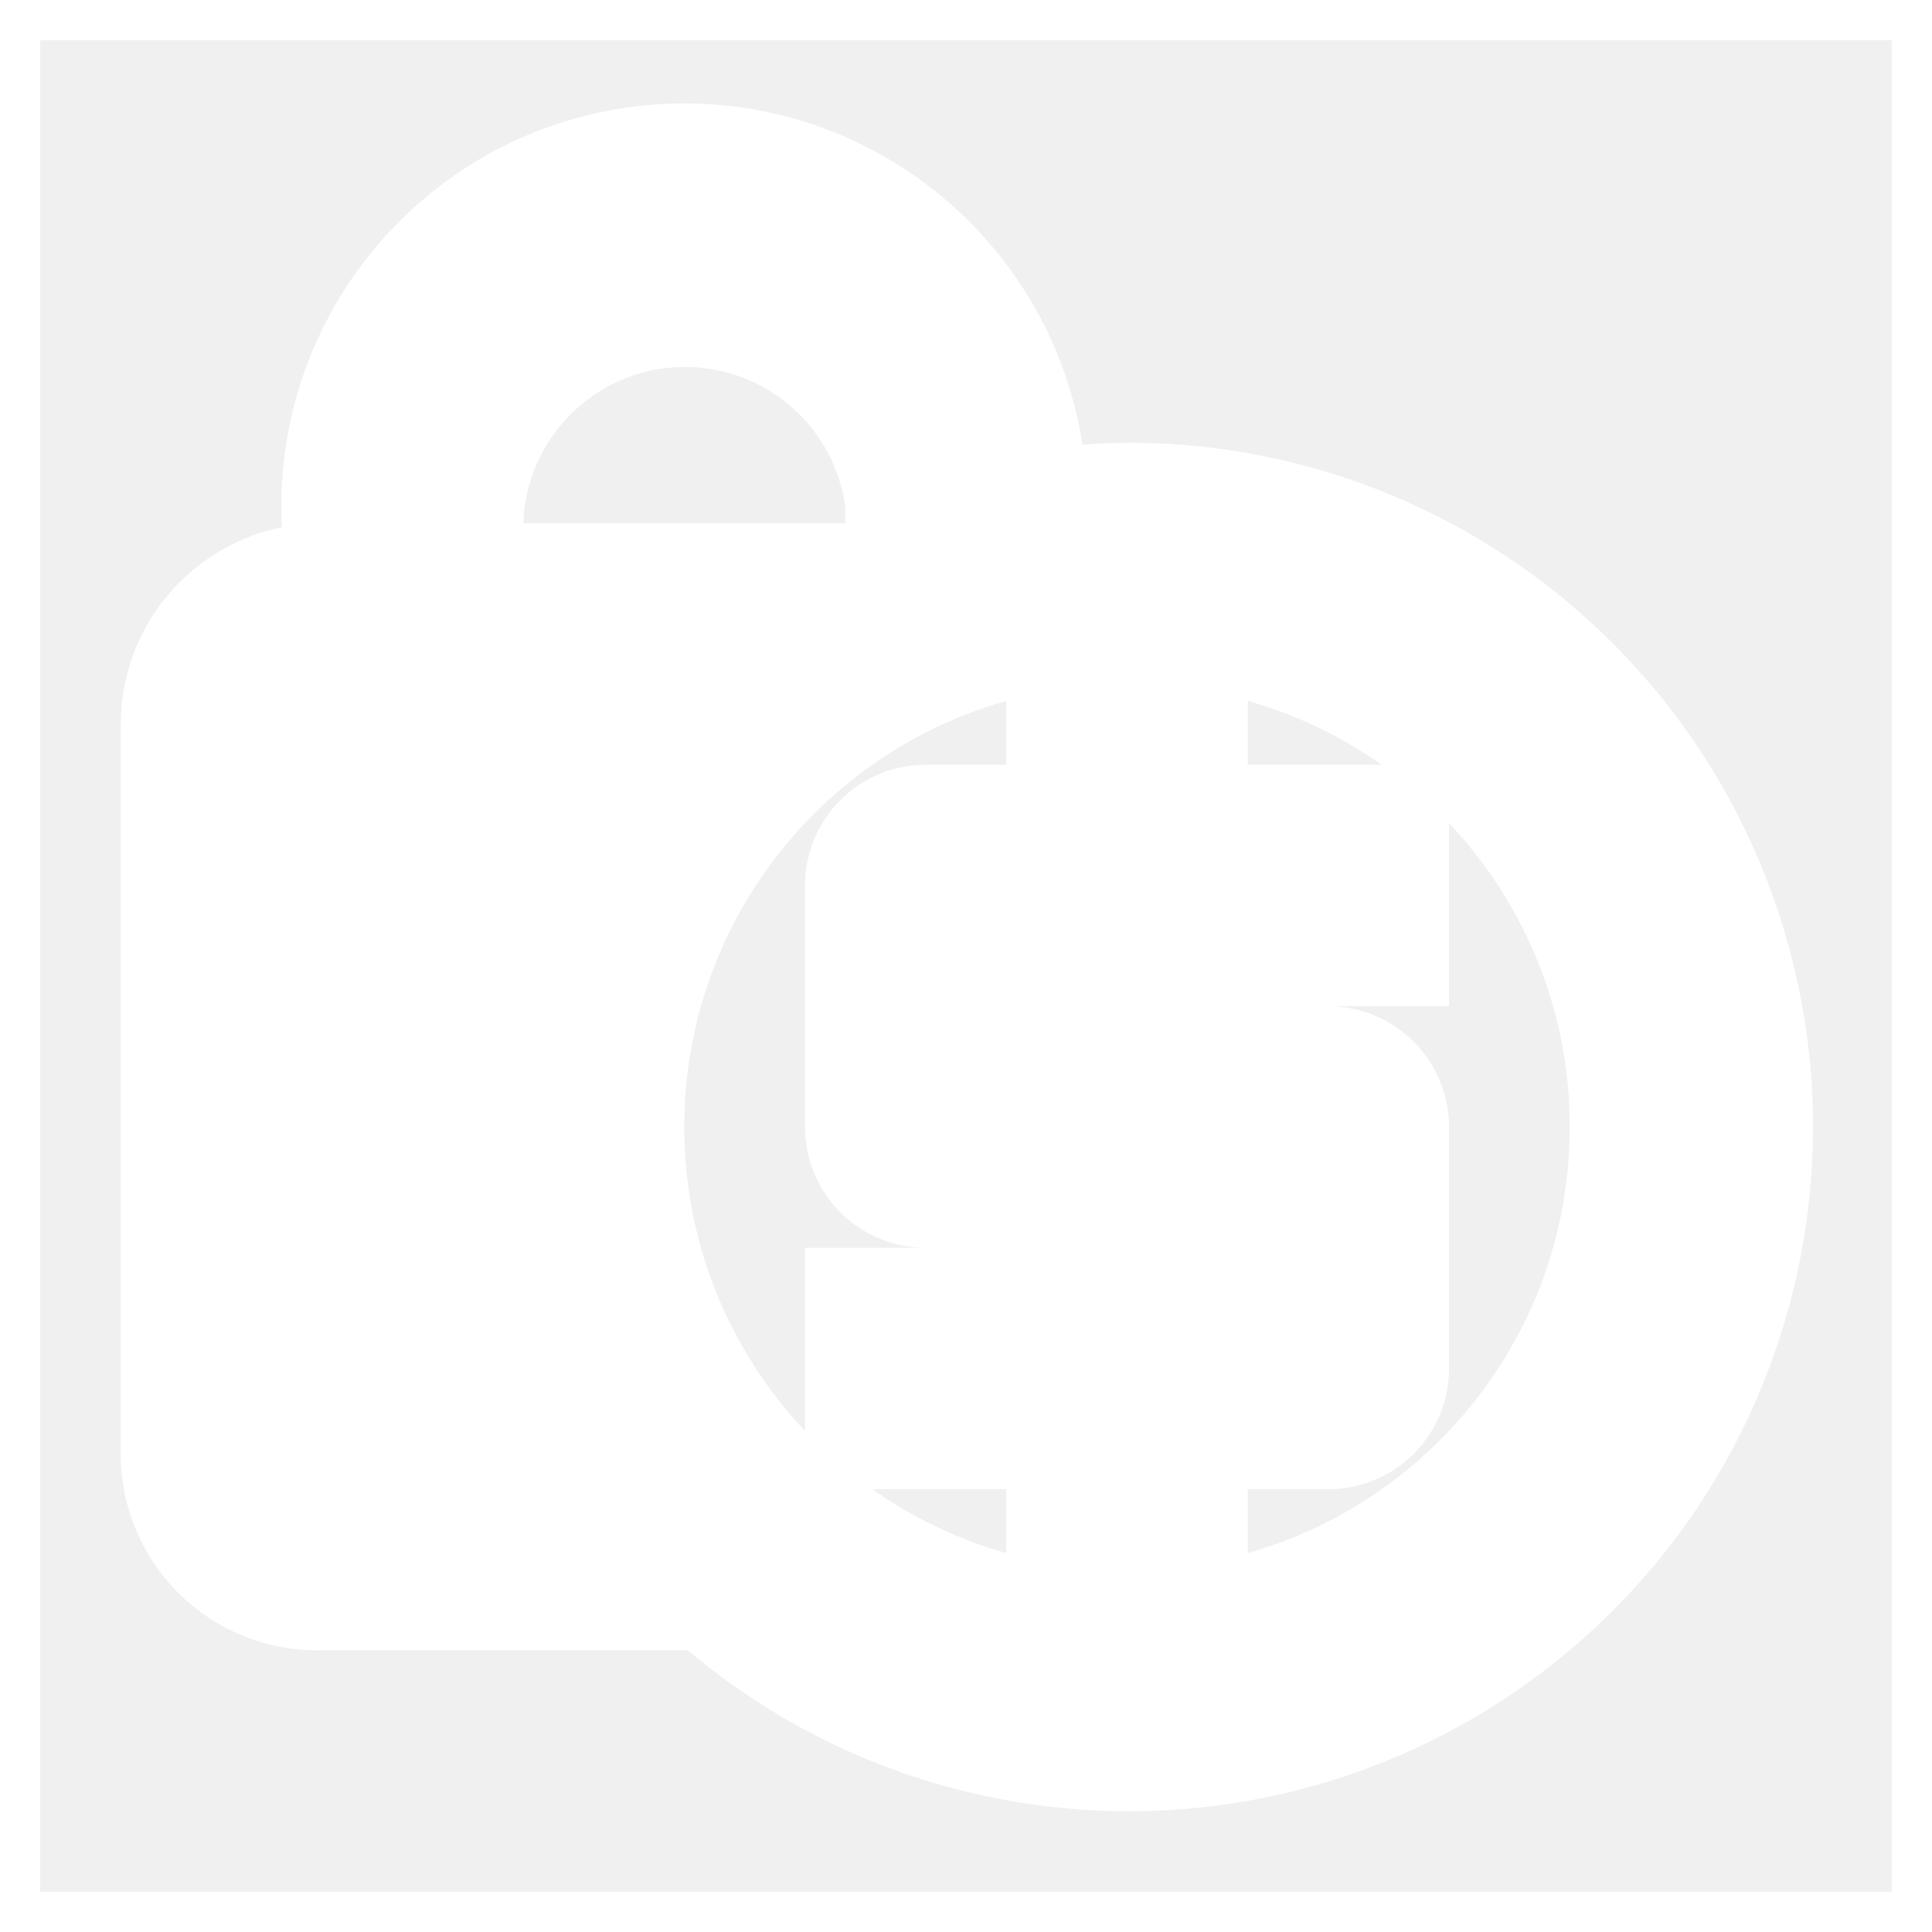
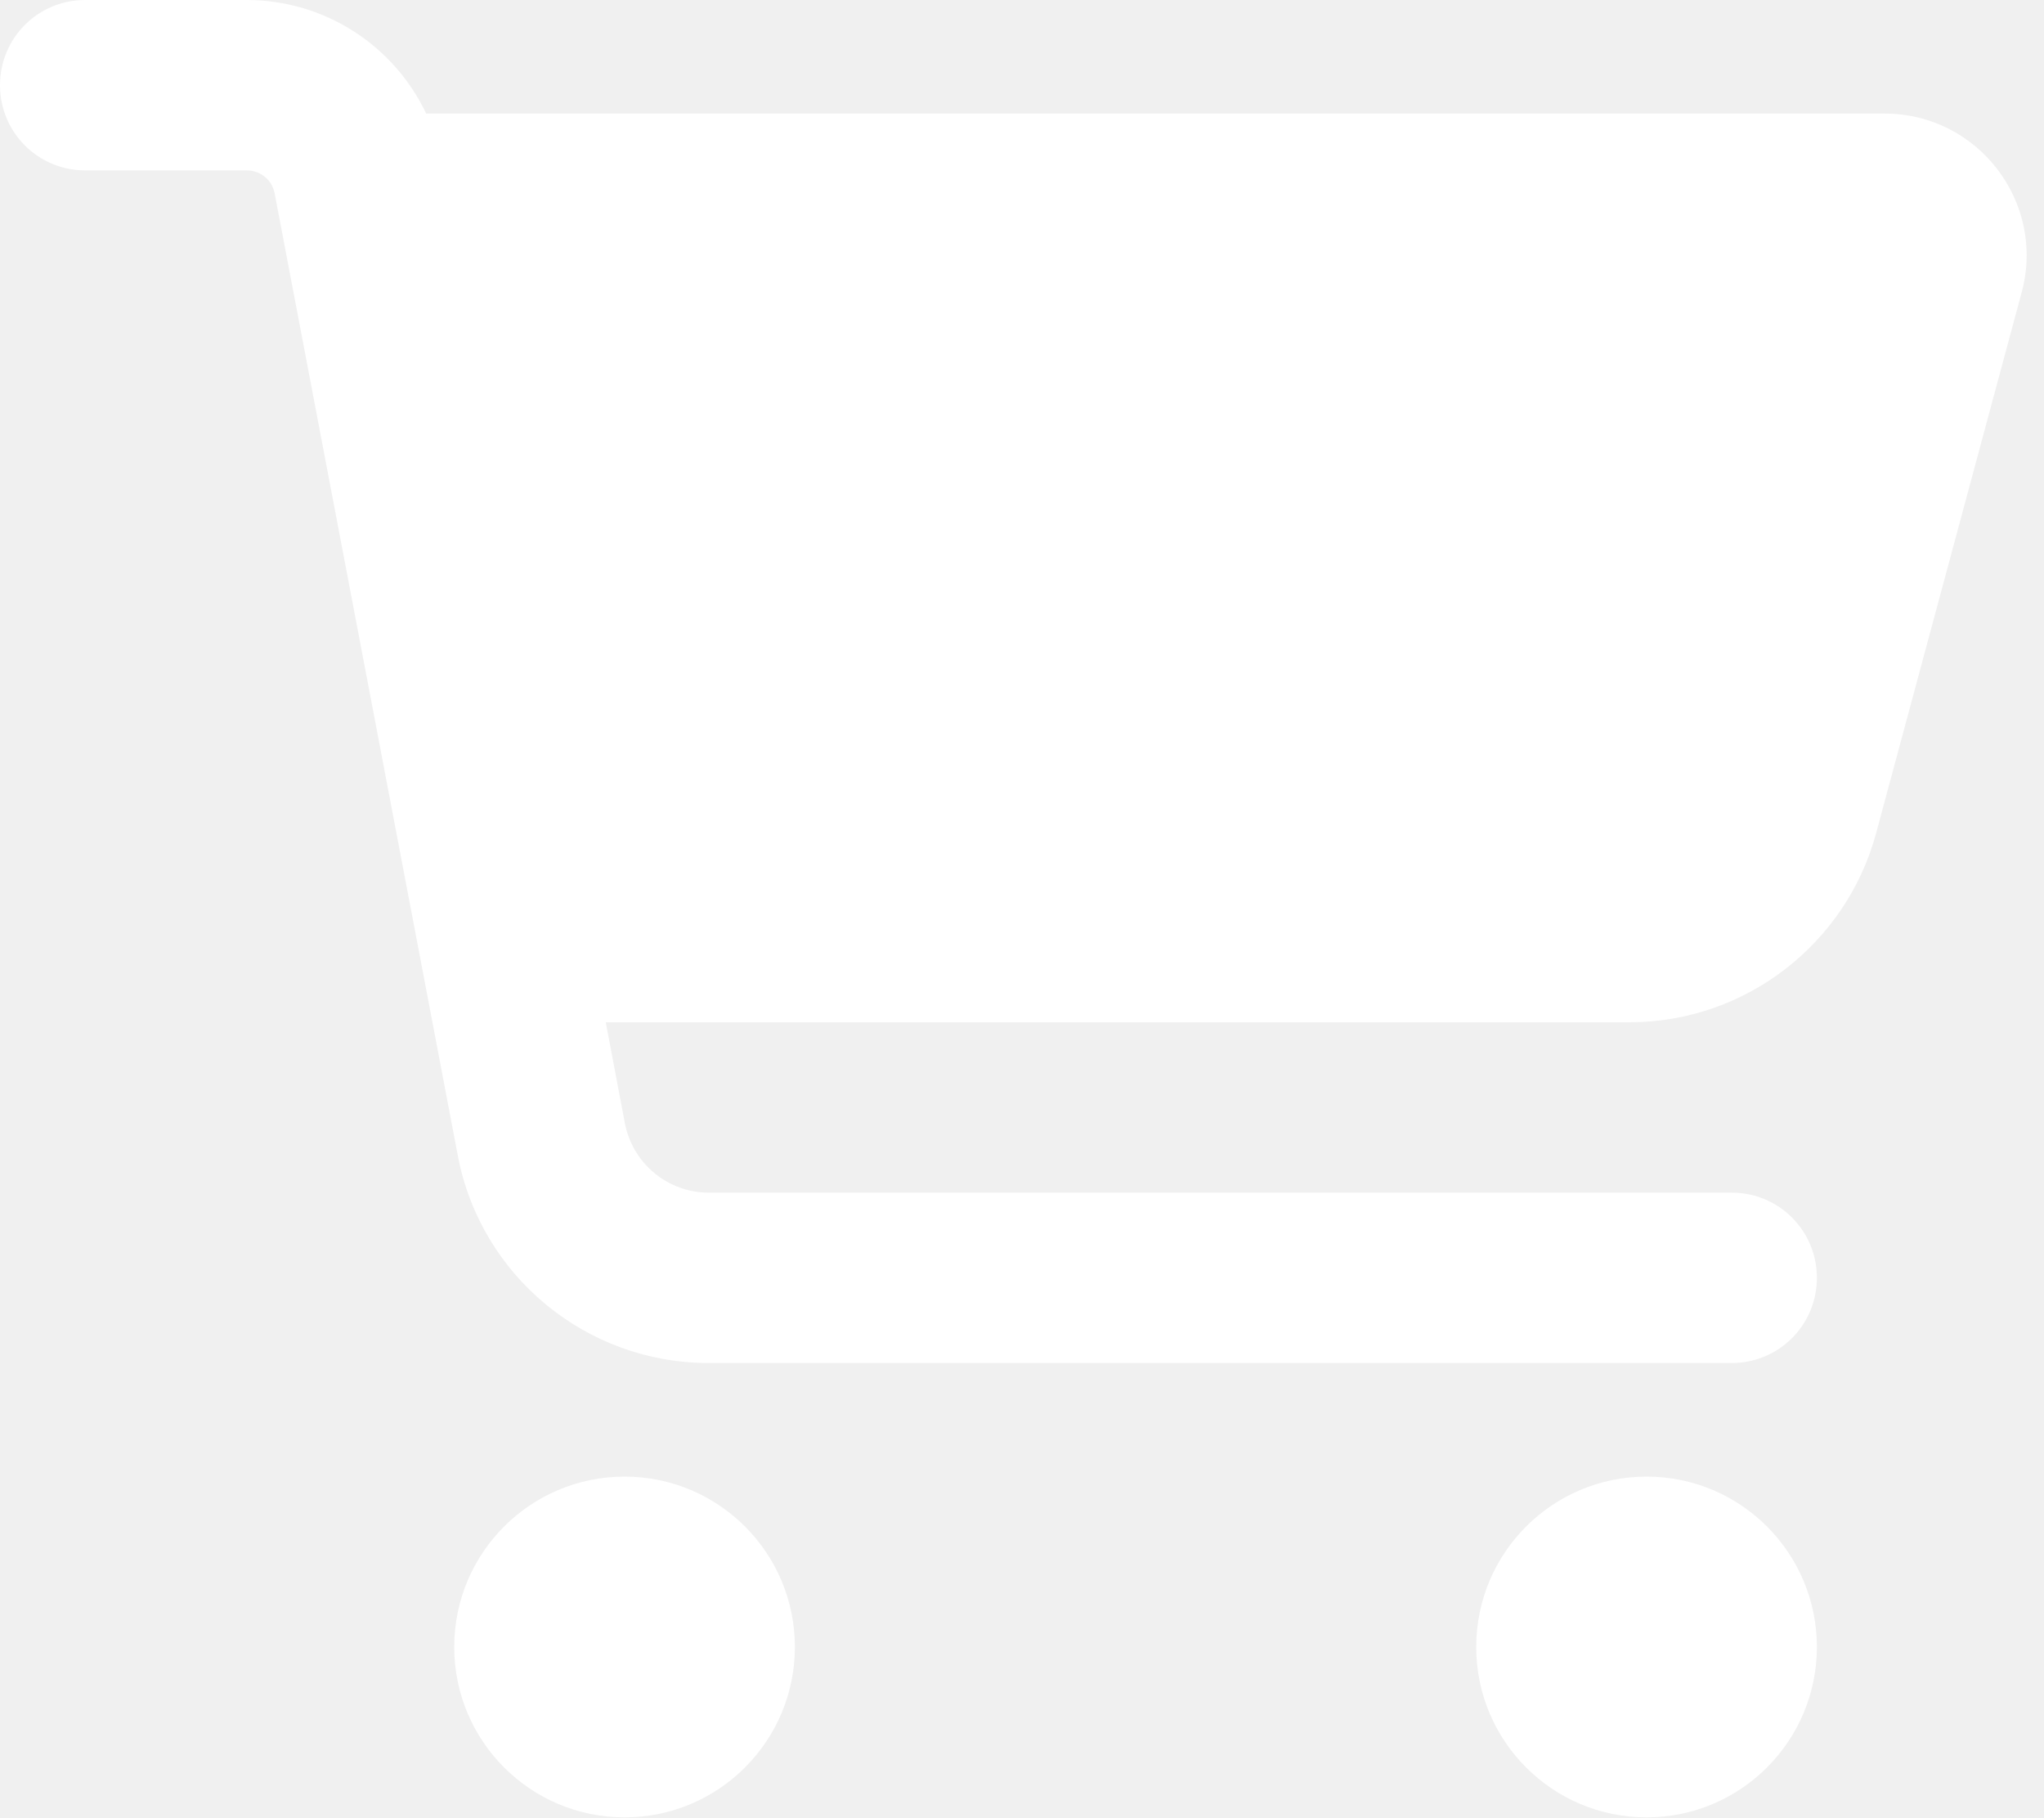
- <svg xmlns="http://www.w3.org/2000/svg" width="800px" height="800px" viewBox="0 0 24 24" fill="#ffffff" data-darkreader-inline-fill="" style="--darkreader-inline-fill: #171716; --darkreader-inline-stroke: #fffff3;" stroke="#ffffff" data-darkreader-inline-stroke="">
-   <g id="SVGRepo_bgCarrier" stroke-width="0" />
-   <g id="SVGRepo_tracerCarrier" stroke-linecap="round" stroke-linejoin="round" />
-   <g id="SVGRepo_iconCarrier">
-     <path d="M14,6a7.17,7.17,0,0,0-1,.08A4.49,4.49,0,0,0,4,6.5V7A2,2,0,0,0,2,9v9a1.94,1.94,0,0,0,2,2H8.73A8,8,0,1,0,14,6ZM6,6.5a2.51,2.51,0,0,1,5-.24V7H6ZM14,20a6,6,0,1,1,6-6A6,6,0,0,1,14,20Zm-1.5-8v1h4a1,1,0,0,1,1,1v3a1,1,0,0,1-1,1H15v1H13V18H10.5V16h5V15h-4a1,1,0,0,1-1-1V11a1,1,0,0,1,1-1H13V9h2v1h2.5v2Z" />
-     <rect width="24" height="24" fill="none" />
-   </g>
+ <svg xmlns="http://www.w3.org/2000/svg" viewBox="0 0 576 512">
+   <path fill="#ffffff" d="M0 24C0 10.7 10.7 0 24 0L69.5 0c22 0 41.5 12.8 50.6 32l411 0c26.3 0 45.5 25 38.6 50.4l-41 152.3c-8.5 31.4-37 53.3-69.5 53.3l-288.5 0 5.4 28.5c2.2 11.3 12.1 19.5 23.6 19.5L488 336c13.3 0 24 10.7 24 24s-10.7 24-24 24l-288.3 0c-34.6 0-64.3-24.6-70.7-58.5L77.4 54.5c-.7-3.8-4-6.5-7.9-6.5L24 48C10.7 48 0 37.3 0 24zM128 464a48 48 0 1 1 96 0 48 48 0 1 1 -96 0zm336-48a48 48 0 1 1 0 96 48 48 0 1 1 0-96z" />
</svg>
